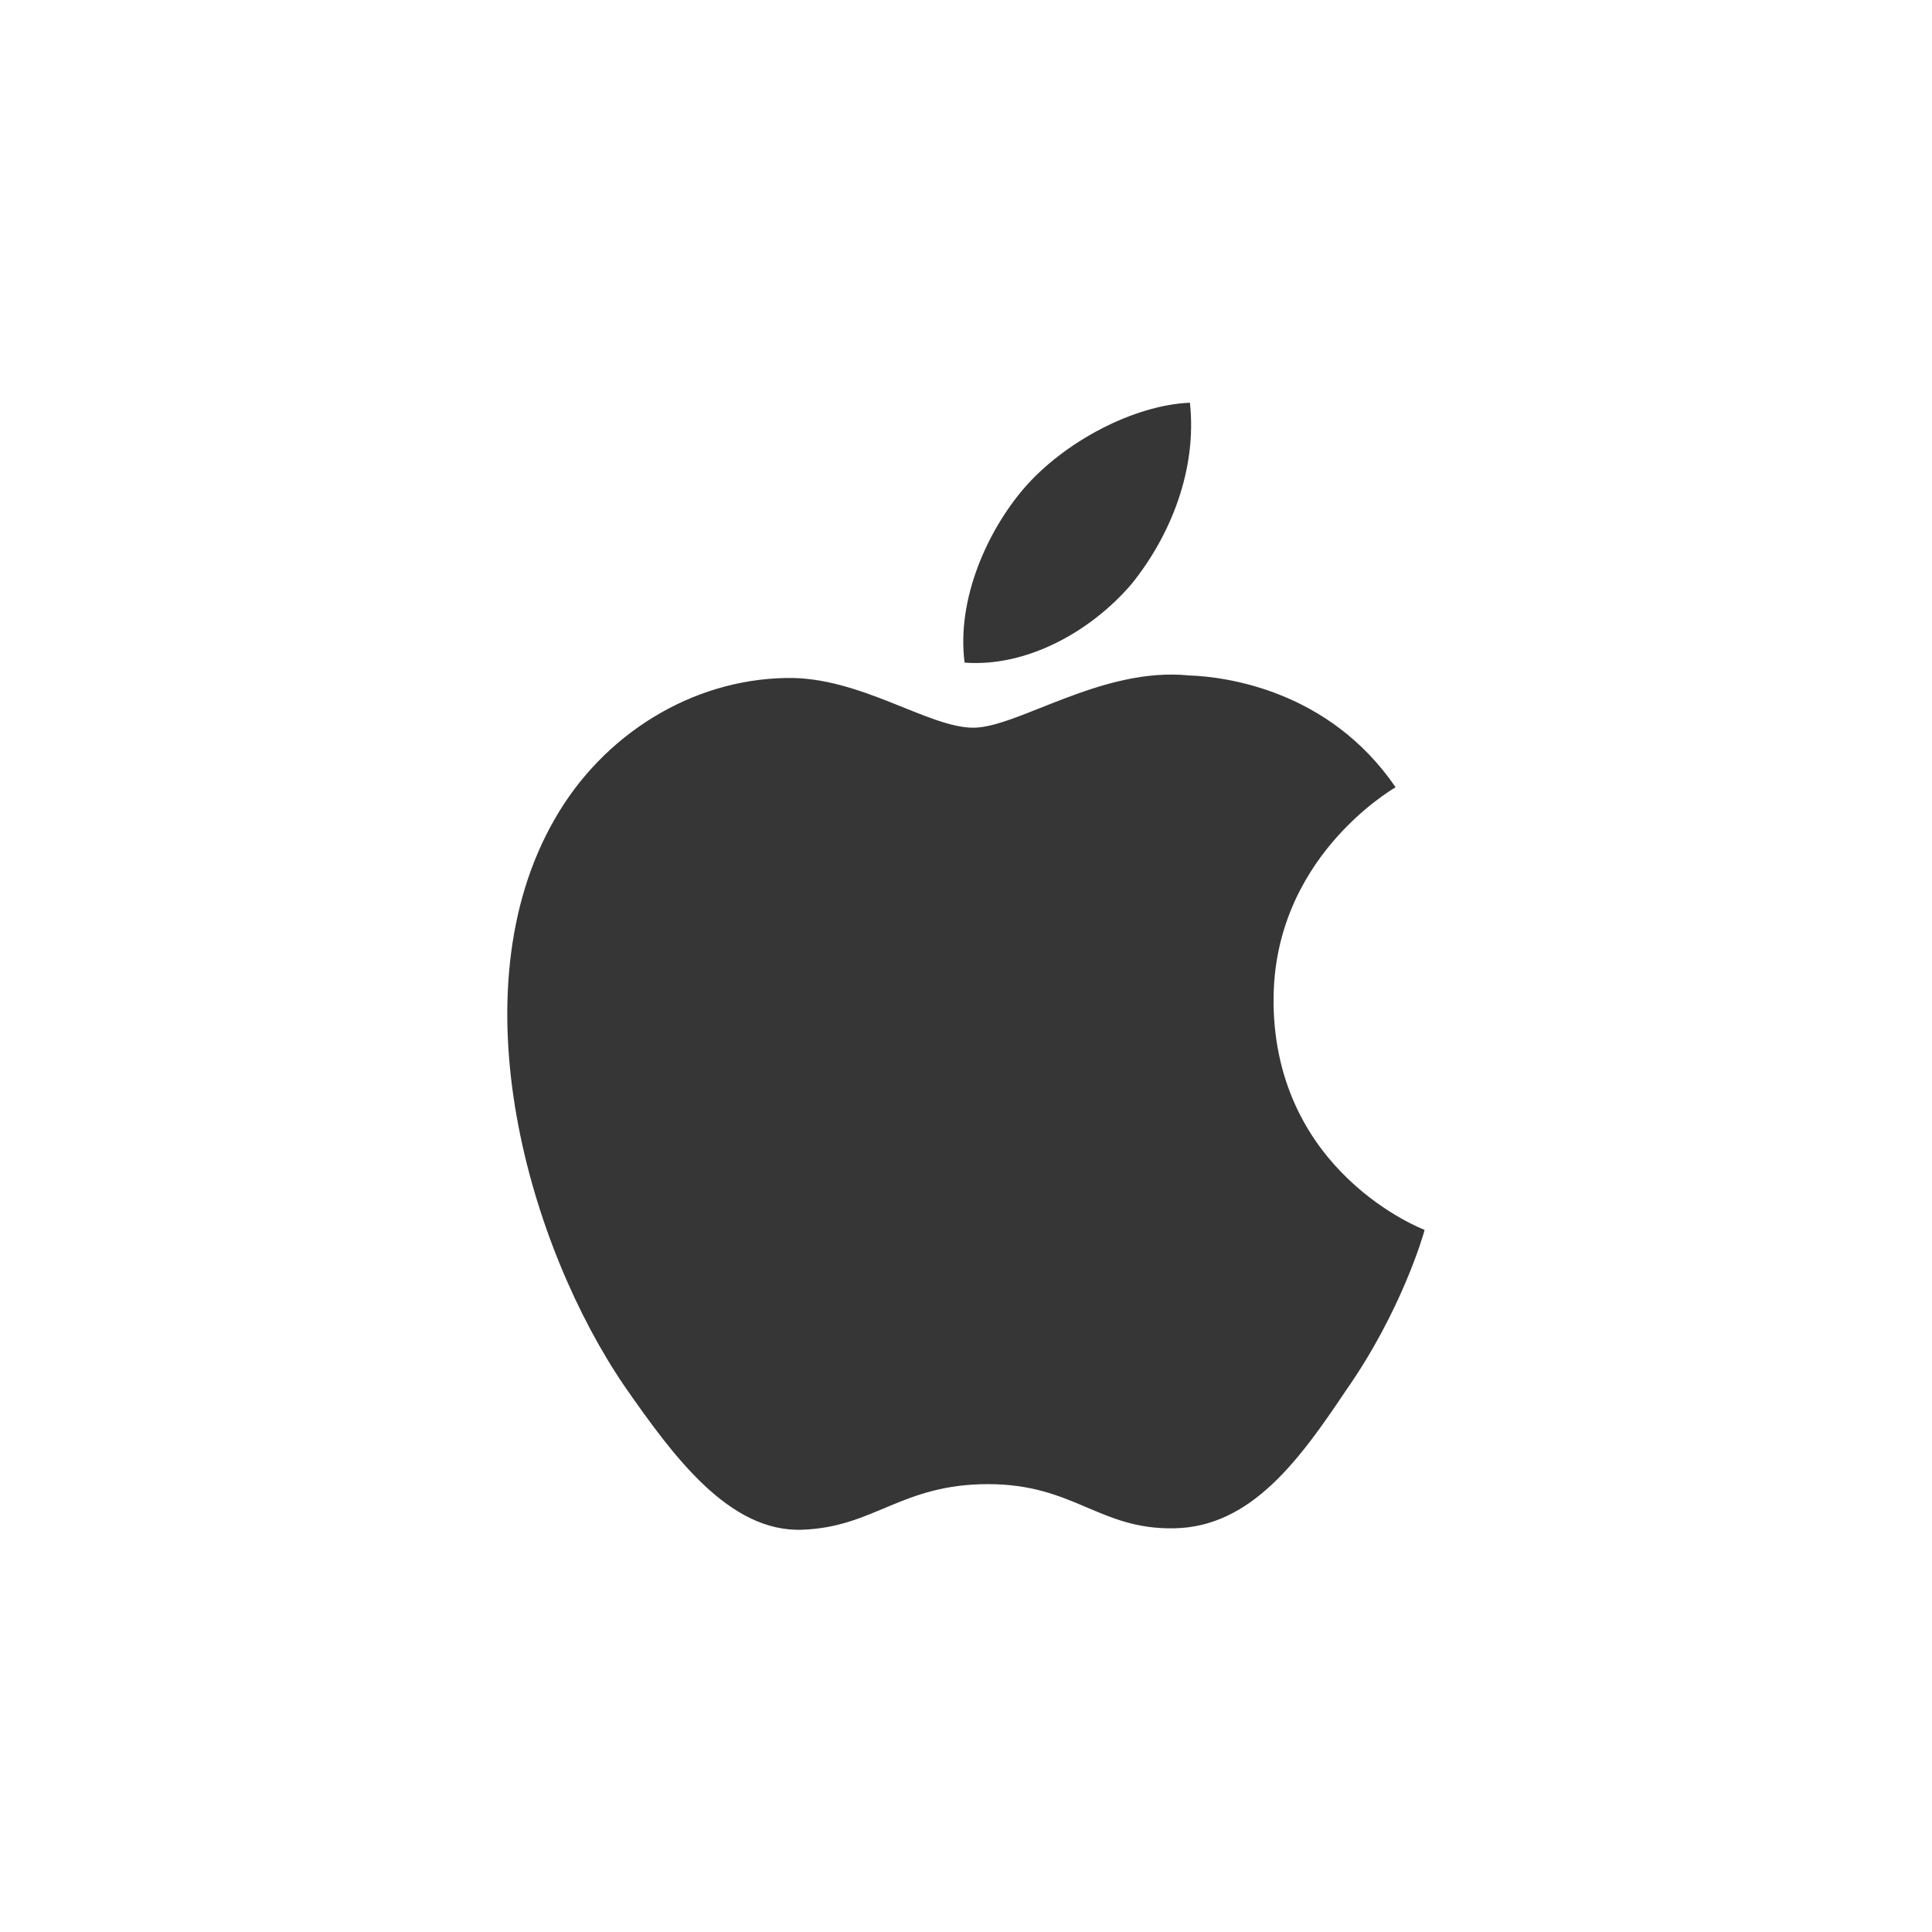
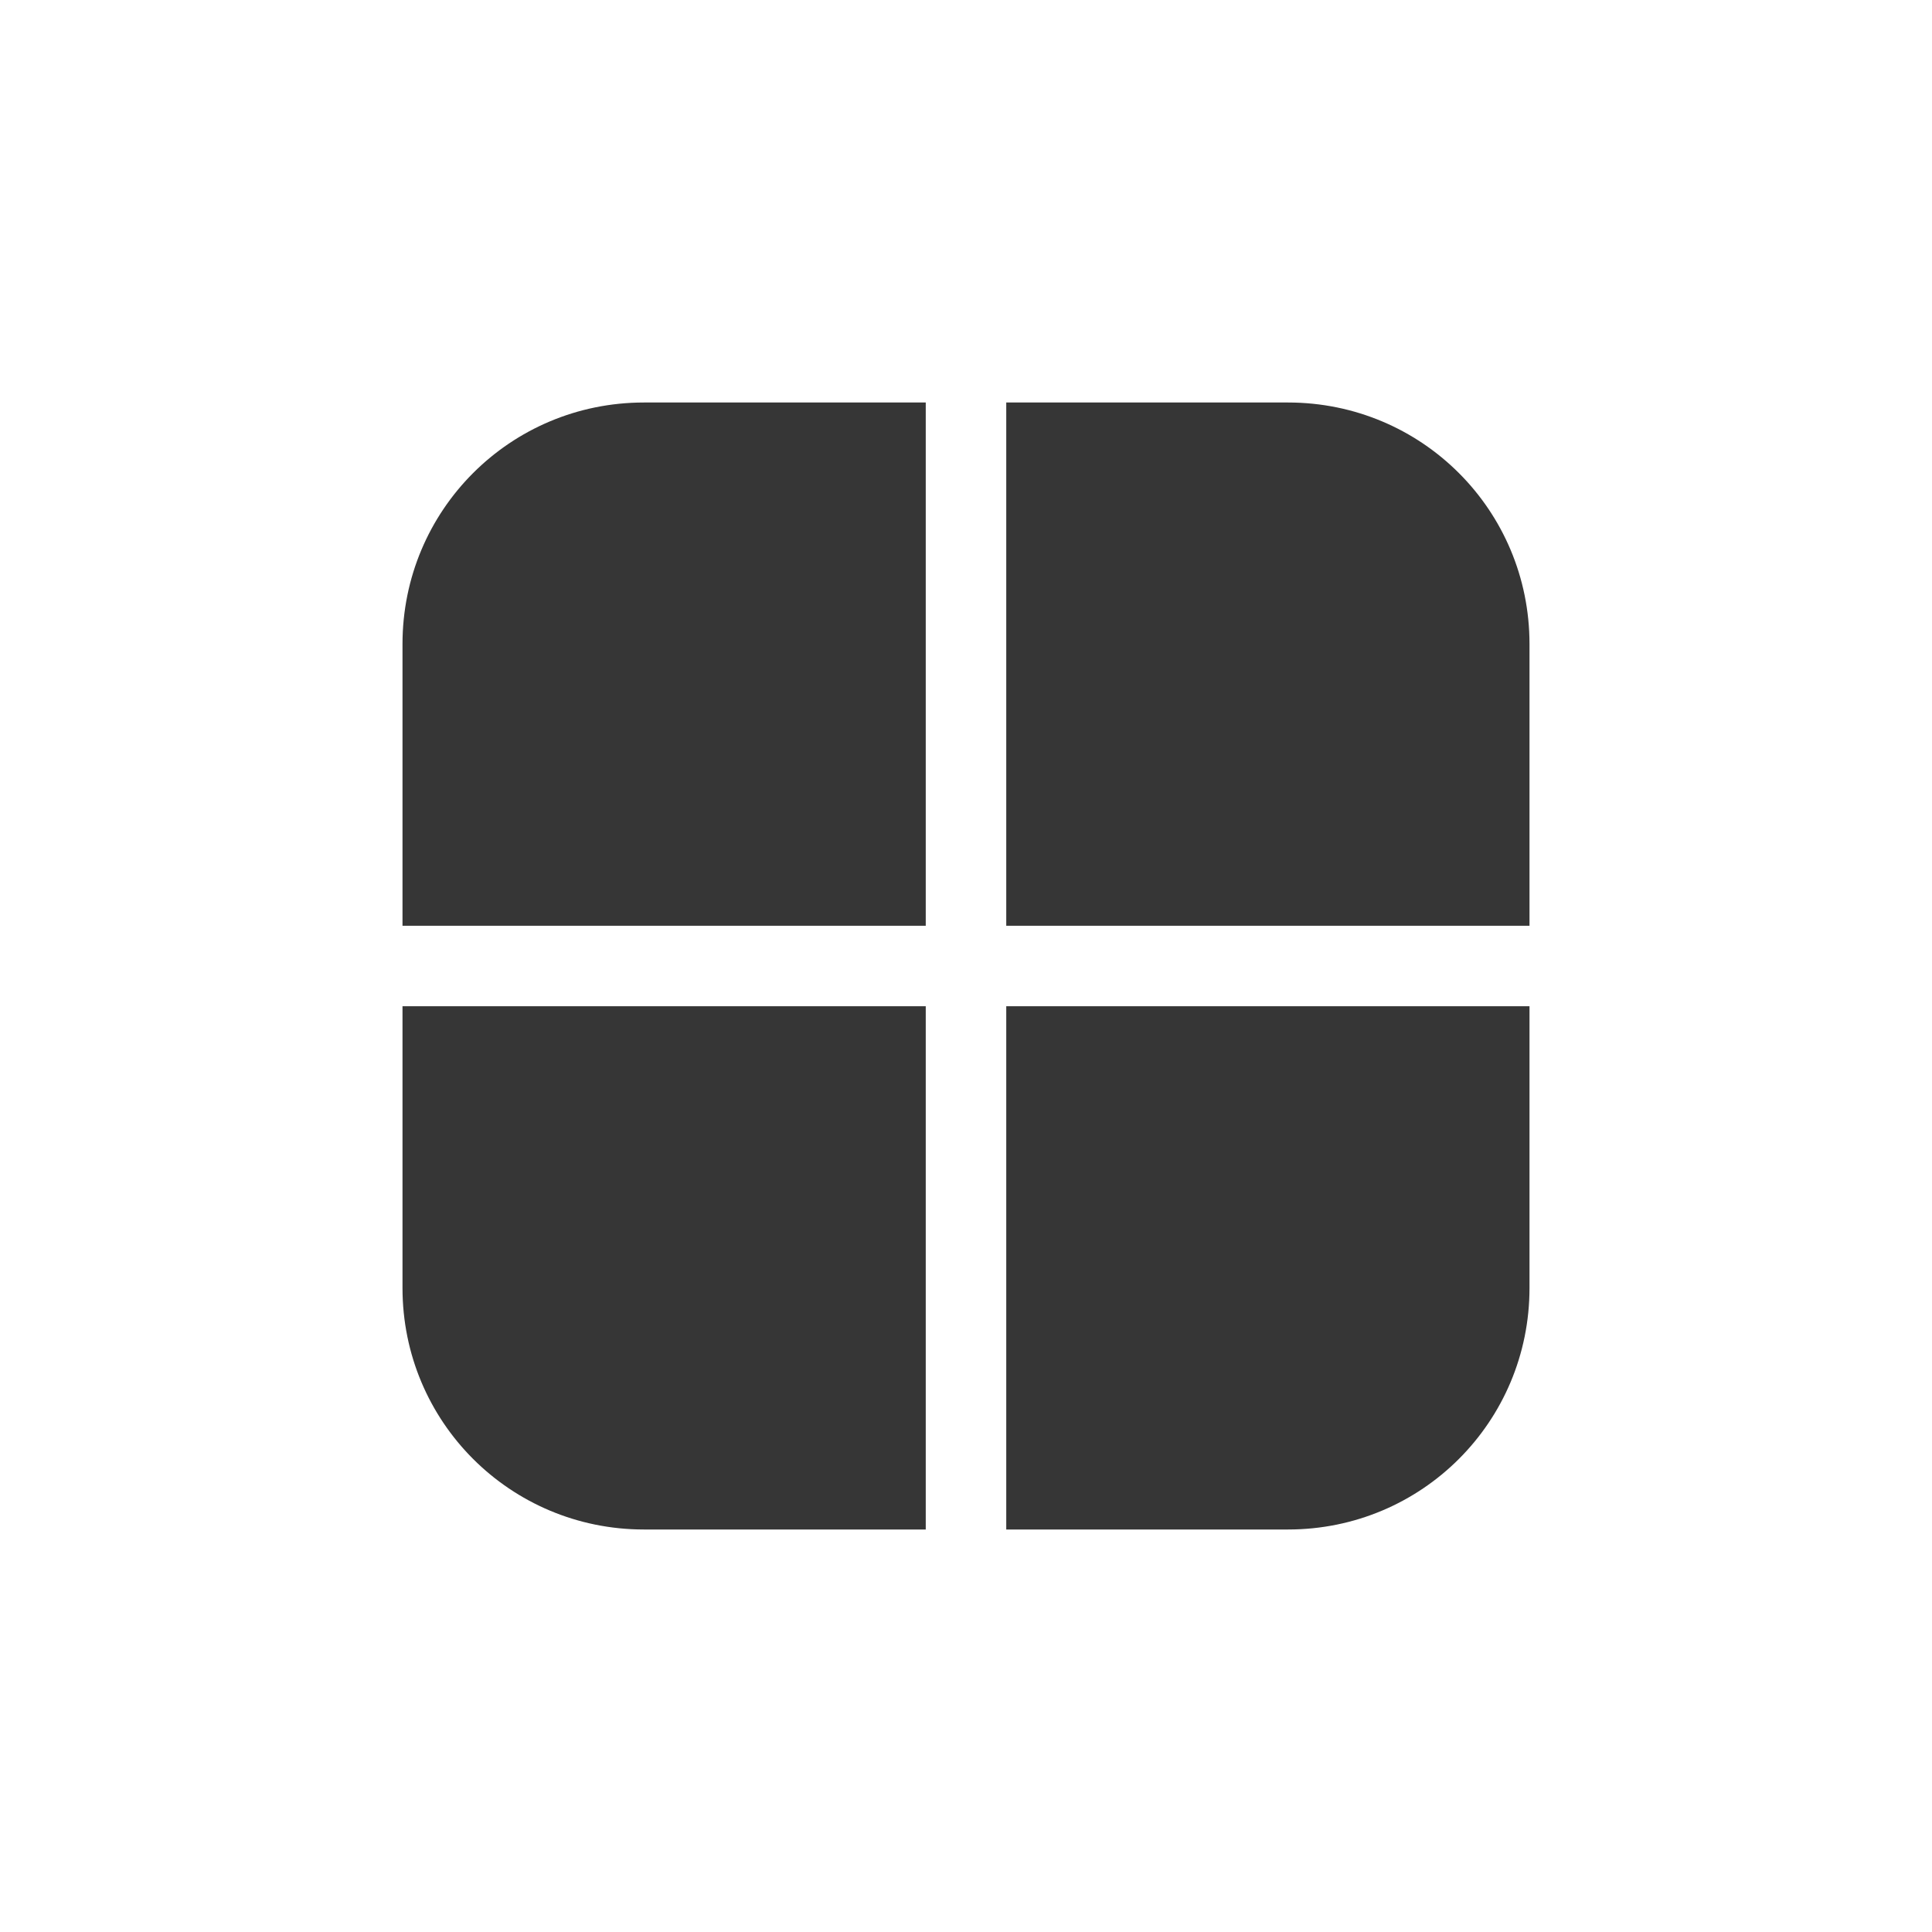
<svg xmlns="http://www.w3.org/2000/svg" width="24" height="24" version="1.1">
  <defs>
    <style id="current-color-scheme" type="text/css">.ColorScheme-Text { color:#363636; }</style>
  </defs>
-   <g class="ColorScheme-Text" transform="matrix(.875 0 0 .875 5 -243.5)" fill="currentColor">
-     <path d="m10.356 286.57c0.552-0.687 0.926-1.621 0.823-2.567-0.795 0.033-1.785 0.552-2.359 1.219-0.507 0.592-0.957 1.559-0.84 2.471 0.892 0.067 1.806-0.451 2.377-1.124zm2.011 5.945c-0.019-2.023 1.656-3.006 1.732-3.053-0.947-1.383-2.417-1.57-2.935-1.587-1.235-0.126-2.43 0.742-3.06 0.742-0.641-8e-5 -1.609-0.727-2.652-0.706-1.344 0.02-2.602 0.798-3.291 2.003-1.418 2.463-0.361 6.08 1.001 8.066 0.682 0.978 1.477 2.066 2.52 2.023 1.02-0.039 1.4-0.647 2.632-0.647 1.22 0 1.577 0.647 2.641 0.627 1.095-0.018 1.784-0.979 2.442-1.961 0.785-1.12 1.101-2.218 1.114-2.276-0.024-9e-3 -2.122-0.807-2.145-3.229z" />
-   </g>
+   <path d="m8 5c-1.662 0-3 1.338-3 3v3.5h6.5v-6.5zm4.5 0v6.5h6.5v-3.5c0-1.662-1.338-3-3-3zm-7.5 7.5v3.5c0 1.662 1.338 3 3 3h3.5v-6.5zm7.5 0v6.5h3.5c1.662 0 3-1.338 3-3v-3.5z" class="ColorScheme-Text" fill="currentColor" />
</svg>
